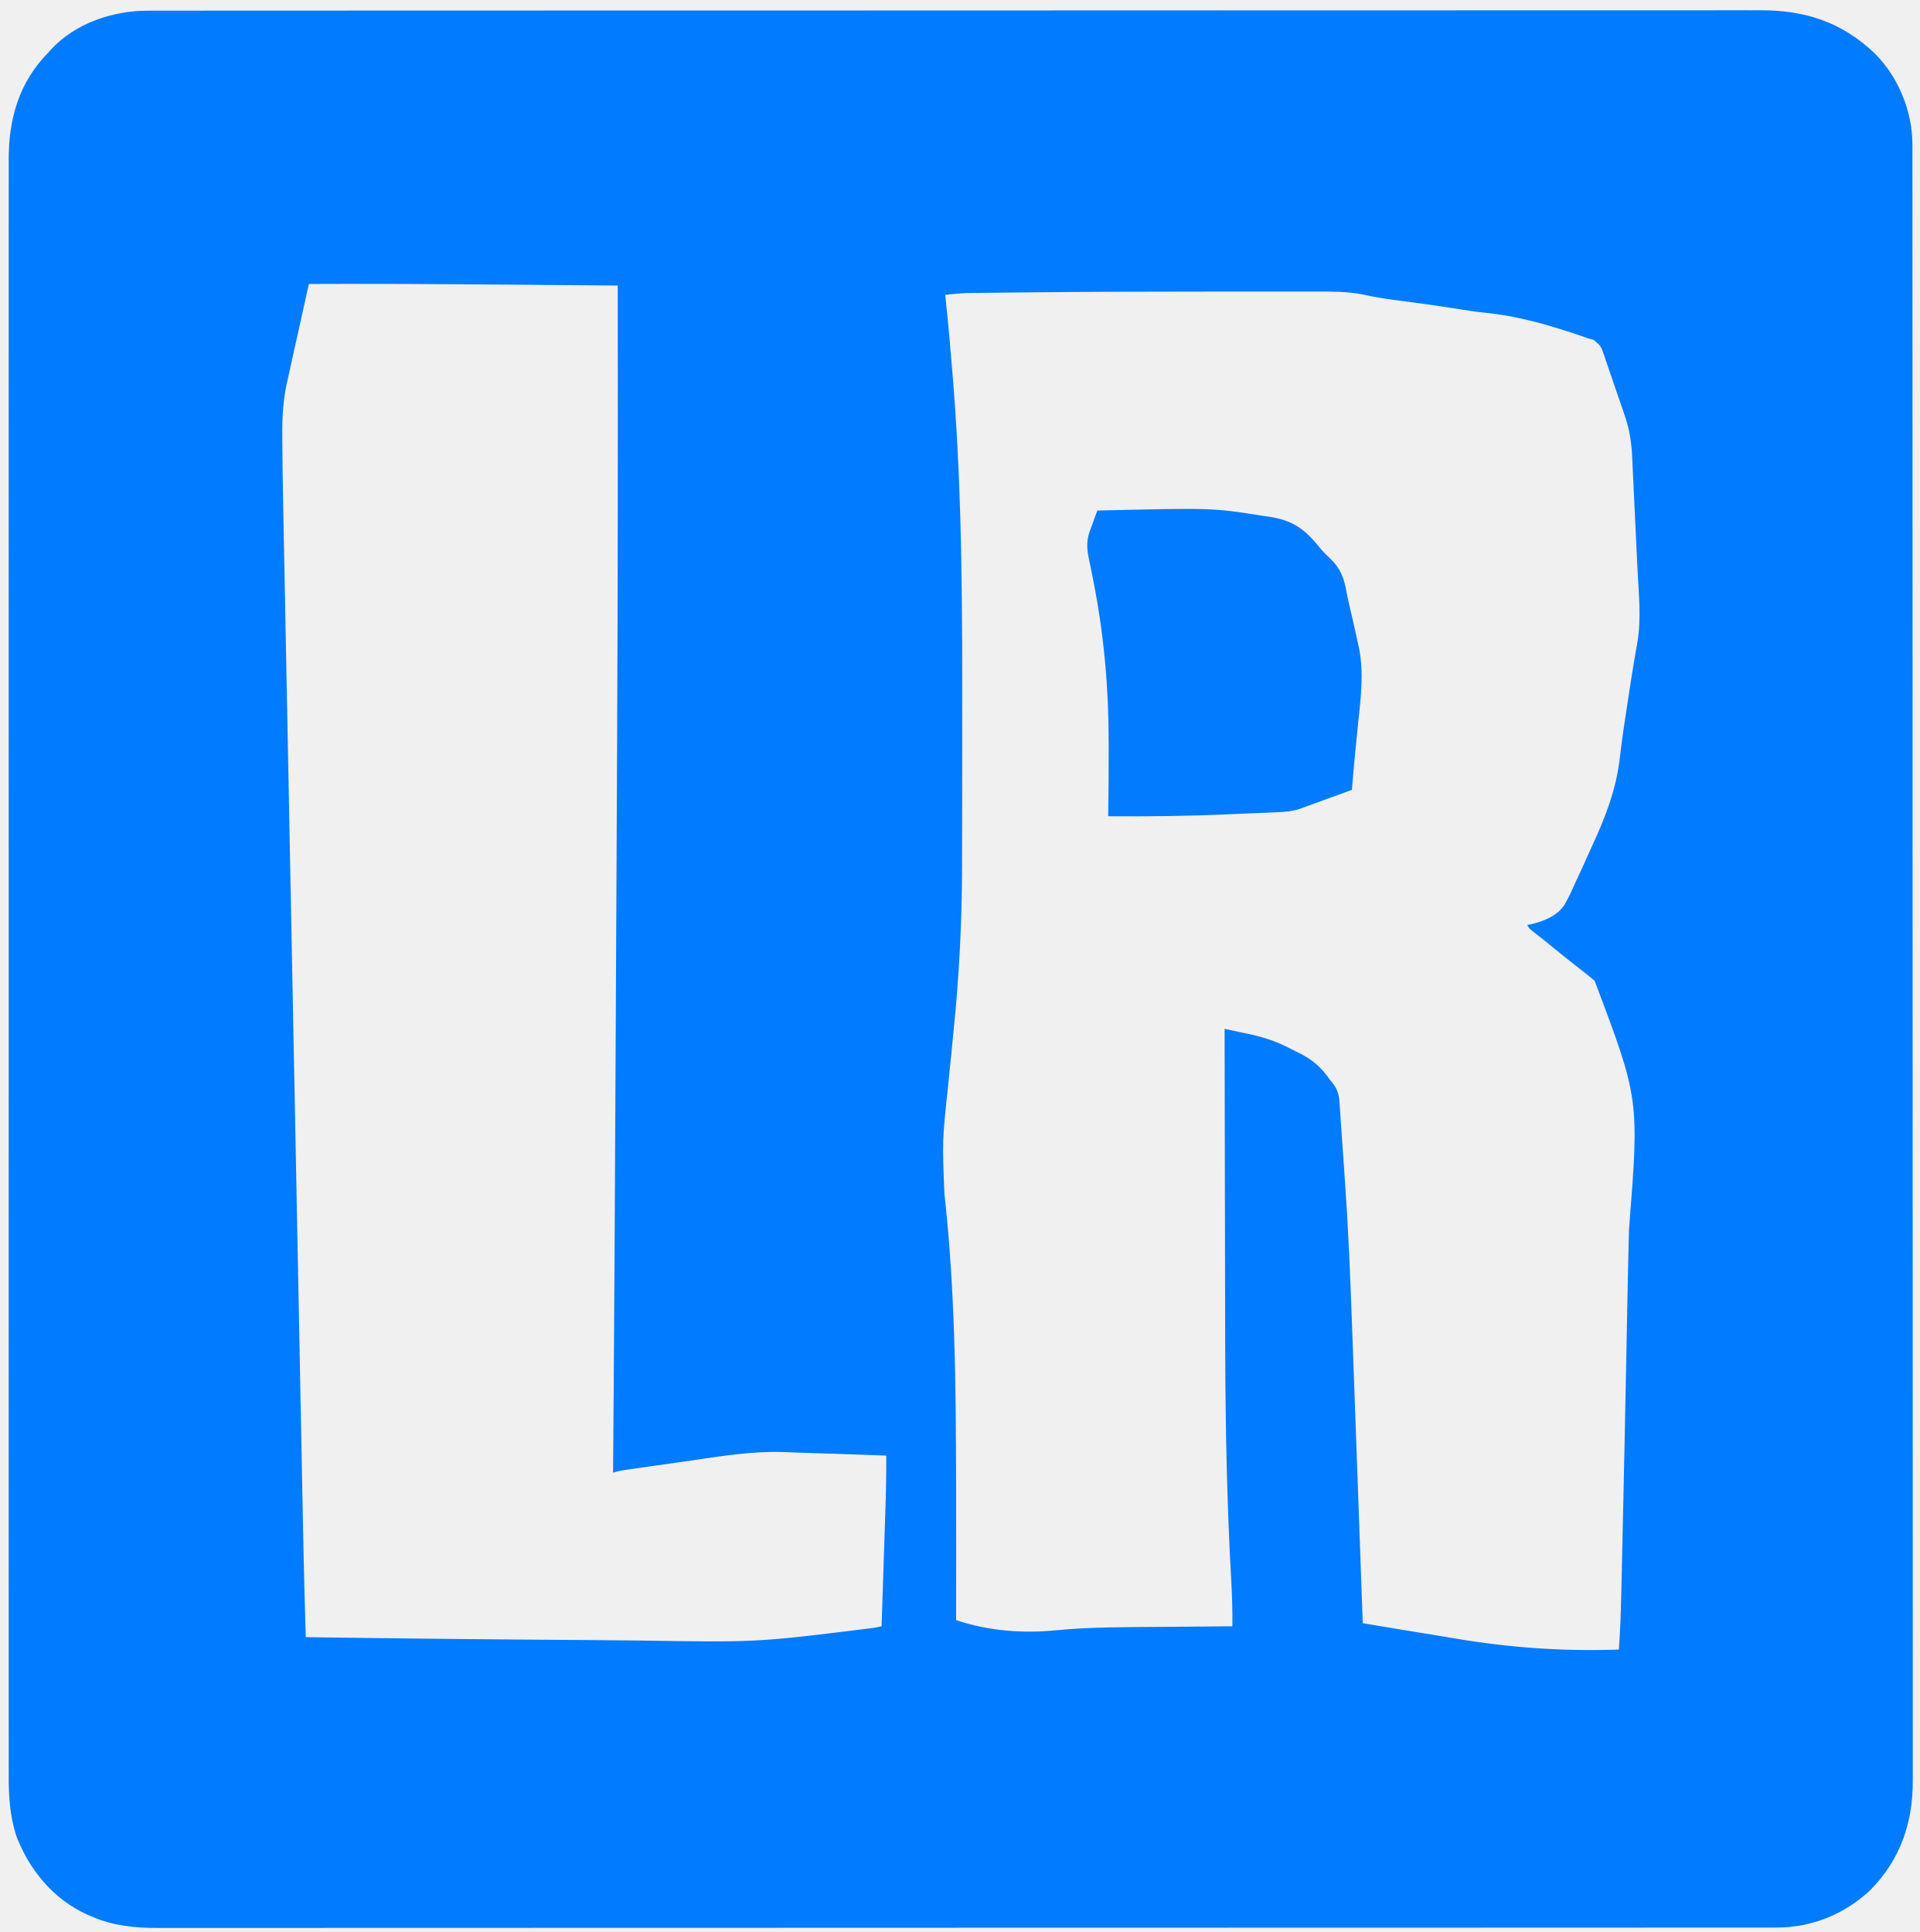
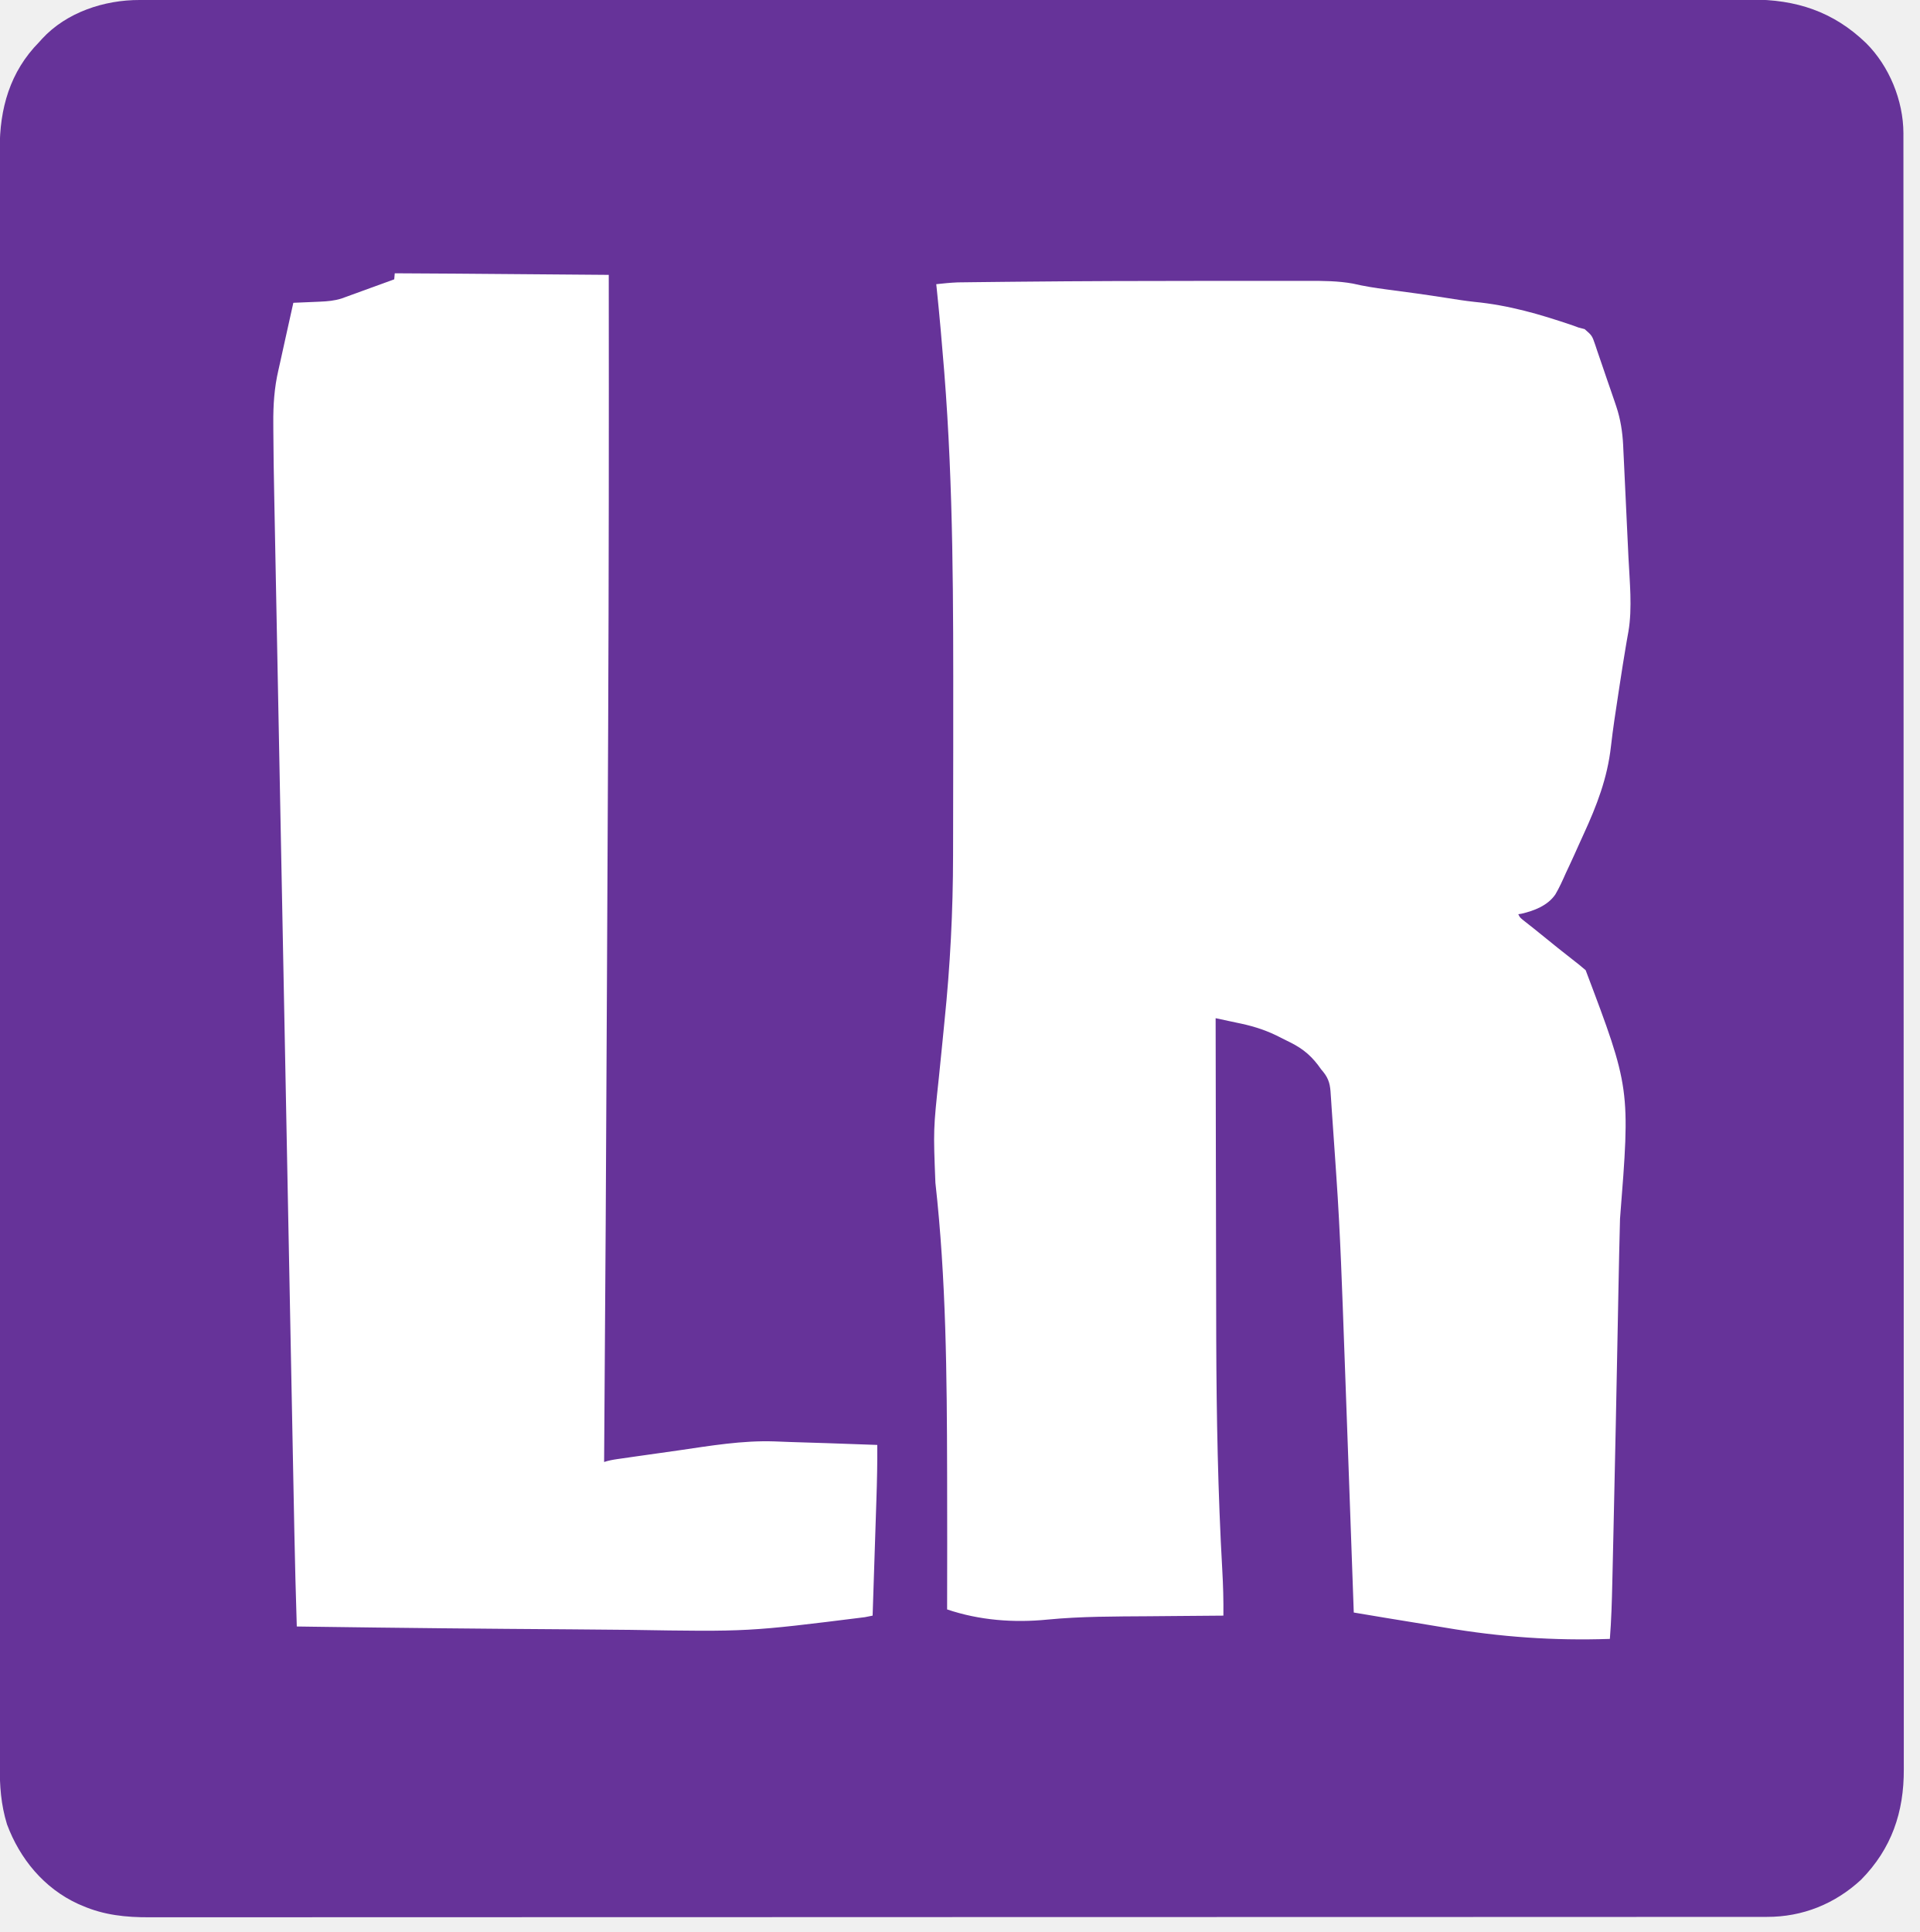
- <svg xmlns="http://www.w3.org/2000/svg" version="1.1" width="1237" height="1245">
-   <path d="M0 0 C0.746 -0.002 1.491 -0.003 2.259 -0.005 C4.753 -0.009 7.246 -0.007 9.739 -0.004 C11.554 -0.005 13.37 -0.008 15.185 -0.01 C20.188 -0.016 25.191 -0.015 30.195 -0.013 C35.632 -0.012 41.07 -0.018 46.508 -0.022 C57.299 -0.029 68.091 -0.032 78.883 -0.032 C91.806 -0.033 104.73 -0.04 117.653 -0.046 C148.149 -0.062 178.644 -0.068 209.139 -0.073 C224.656 -0.075 240.172 -0.079 255.689 -0.083 C305.465 -0.096 355.242 -0.106 405.018 -0.11 C407.397 -0.11 409.776 -0.11 412.155 -0.11 C416.926 -0.111 421.696 -0.111 426.467 -0.111 C432.053 -0.112 437.638 -0.112 443.224 -0.112 C444.822 -0.113 446.421 -0.113 448.02 -0.113 C499.358 -0.116 550.696 -0.131 602.034 -0.155 C638.925 -0.171 675.815 -0.187 712.706 -0.191 C713.845 -0.192 713.845 -0.192 715.006 -0.192 C731.666 -0.194 748.327 -0.195 764.987 -0.195 C770.948 -0.195 776.91 -0.196 782.872 -0.196 C784.355 -0.196 785.838 -0.196 787.321 -0.196 C810.941 -0.197 834.561 -0.207 858.181 -0.221 C882.639 -0.236 907.097 -0.241 931.555 -0.232 C945.653 -0.228 959.752 -0.232 973.85 -0.248 C983.269 -0.257 992.687 -0.256 1002.106 -0.246 C1007.472 -0.241 1012.837 -0.24 1018.203 -0.253 C1023.091 -0.264 1027.979 -0.261 1032.868 -0.248 C1034.618 -0.246 1036.369 -0.248 1038.119 -0.256 C1067.102 -0.385 1091.178 7.364 1112.341 27.815 C1127.248 42.686 1136.264 64.735 1136.351 85.788 C1136.347 86.823 1136.347 86.823 1136.344 87.879 C1136.347 89.011 1136.347 89.011 1136.349 90.165 C1136.353 92.694 1136.351 95.223 1136.348 97.751 C1136.349 99.59 1136.352 101.429 1136.354 103.267 C1136.36 108.34 1136.359 113.412 1136.357 118.485 C1136.357 123.996 1136.362 129.507 1136.366 135.019 C1136.373 145.958 1136.376 156.898 1136.376 167.838 C1136.377 180.265 1136.383 192.693 1136.389 205.121 C1136.406 236.705 1136.412 268.289 1136.417 299.873 C1136.419 315.6 1136.423 331.327 1136.427 347.054 C1136.44 397.501 1136.45 447.948 1136.454 498.395 C1136.454 500.806 1136.454 503.217 1136.454 505.628 C1136.455 510.464 1136.455 515.299 1136.455 520.135 C1136.456 525.796 1136.456 531.457 1136.456 537.118 C1136.457 538.739 1136.457 540.359 1136.457 541.979 C1136.46 594.017 1136.475 646.054 1136.499 698.092 C1136.515 735.484 1136.531 772.876 1136.535 810.268 C1136.536 811.422 1136.536 811.422 1136.536 812.598 C1136.538 829.482 1136.539 846.366 1136.539 863.249 C1136.539 869.291 1136.54 875.332 1136.54 881.373 C1136.54 882.876 1136.54 884.379 1136.54 885.882 C1136.541 909.825 1136.551 933.768 1136.566 957.711 C1136.58 981.83 1136.585 1005.948 1136.577 1030.067 C1136.572 1045.03 1136.575 1059.993 1136.592 1074.956 C1136.601 1084.501 1136.6 1094.047 1136.59 1103.592 C1136.585 1109.032 1136.584 1114.471 1136.597 1119.911 C1136.608 1124.864 1136.606 1129.817 1136.592 1134.77 C1136.59 1136.546 1136.592 1138.323 1136.6 1140.099 C1136.721 1167.74 1128.769 1191.288 1109.064 1211.315 C1092.23 1226.901 1071.35 1235.328 1048.406 1235.255 C1047.283 1235.258 1047.283 1235.258 1046.138 1235.26 C1043.635 1235.265 1041.132 1235.262 1038.629 1235.259 C1036.806 1235.261 1034.984 1235.263 1033.161 1235.265 C1028.138 1235.271 1023.115 1235.27 1018.092 1235.269 C1012.633 1235.268 1007.174 1235.273 1001.715 1235.277 C990.881 1235.285 980.047 1235.287 969.212 1235.287 C956.238 1235.288 943.263 1235.295 930.289 1235.302 C899.674 1235.318 869.059 1235.324 838.444 1235.328 C822.867 1235.331 807.29 1235.334 791.714 1235.338 C741.745 1235.351 691.776 1235.362 641.808 1235.365 C639.419 1235.365 637.031 1235.365 634.643 1235.366 C629.854 1235.366 625.065 1235.366 620.275 1235.367 C614.668 1235.367 609.061 1235.367 603.454 1235.368 C601.85 1235.368 600.245 1235.368 598.64 1235.368 C547.101 1235.372 495.562 1235.387 444.023 1235.41 C406.988 1235.427 369.952 1235.442 332.917 1235.447 C332.155 1235.447 331.393 1235.447 330.609 1235.447 C313.885 1235.449 297.161 1235.45 280.437 1235.451 C274.452 1235.451 268.468 1235.451 262.483 1235.451 C260.995 1235.451 259.506 1235.451 258.017 1235.451 C234.304 1235.452 210.591 1235.462 186.878 1235.477 C162.325 1235.492 137.772 1235.496 113.219 1235.488 C99.065 1235.483 84.912 1235.487 70.758 1235.503 C61.303 1235.513 51.848 1235.511 42.393 1235.501 C37.007 1235.496 31.62 1235.495 26.233 1235.508 C21.326 1235.519 16.42 1235.517 11.513 1235.503 C9.755 1235.501 7.997 1235.503 6.239 1235.512 C-8.691 1235.577 -22.915 1234.145 -36.784 1228.128 C-38.193 1227.532 -38.193 1227.532 -39.631 1226.925 C-61.591 1216.856 -77.179 1197.945 -85.495 1175.6 C-89.417 1162.871 -90.218 1150.733 -90.161 1137.522 C-90.164 1135.675 -90.169 1133.827 -90.174 1131.979 C-90.186 1126.919 -90.179 1121.859 -90.169 1116.798 C-90.161 1111.286 -90.171 1105.775 -90.179 1100.263 C-90.19 1090.608 -90.189 1080.954 -90.182 1071.299 C-90.171 1057.614 -90.175 1043.93 -90.184 1030.245 C-90.2 1005.417 -90.201 980.588 -90.192 955.76 C-90.192 955.025 -90.192 954.29 -90.192 953.532 C-90.191 952.796 -90.191 952.06 -90.191 951.301 C-90.183 928.861 -90.181 906.42 -90.185 883.98 C-90.185 882.476 -90.186 880.973 -90.186 879.469 C-90.187 873.428 -90.188 867.386 -90.189 861.344 C-90.191 844.456 -90.193 827.567 -90.194 810.679 C-90.194 809.91 -90.194 809.141 -90.194 808.348 C-90.195 783.847 -90.192 759.347 -90.185 734.846 C-90.185 734.051 -90.185 733.257 -90.185 732.438 C-90.181 719.536 -90.178 706.633 -90.174 693.731 C-90.159 642.563 -90.16 591.395 -90.175 540.228 C-90.178 527.333 -90.182 514.438 -90.185 501.544 C-90.186 500.75 -90.186 499.956 -90.186 499.137 C-90.193 474.663 -90.195 450.188 -90.194 425.713 C-90.194 424.945 -90.194 424.176 -90.194 423.385 C-90.193 406.514 -90.191 389.644 -90.188 372.773 C-90.187 366.737 -90.186 360.7 -90.185 354.663 C-90.185 353.162 -90.185 351.66 -90.185 350.158 C-90.181 327.725 -90.184 305.292 -90.192 282.859 C-90.192 282.124 -90.192 281.389 -90.192 280.632 C-90.193 279.898 -90.193 279.164 -90.193 278.409 C-90.202 253.65 -90.198 228.891 -90.183 204.132 C-90.174 189.861 -90.173 175.589 -90.185 161.317 C-90.191 151.784 -90.187 142.251 -90.174 132.718 C-90.167 127.287 -90.164 121.855 -90.175 116.424 C-90.185 111.477 -90.181 106.53 -90.166 101.583 C-90.163 99.81 -90.165 98.038 -90.172 96.265 C-90.278 69.995 -83.622 46.233 -64.784 27.128 C-64.171 26.443 -63.559 25.759 -62.928 25.053 C-47.135 7.914 -22.842 -0.073 0 0 Z M103.216 176.128 C100.957 186.092 98.738 196.065 96.567 206.049 C95.556 210.689 94.534 215.326 93.48 219.956 C92.455 224.456 91.469 228.962 90.503 233.475 C90.136 235.163 89.758 236.849 89.365 238.532 C86.699 250.003 85.99 261.129 86.086 272.877 C86.093 274.385 86.099 275.893 86.105 277.402 C86.173 291.714 86.411 306.025 86.699 320.335 C86.773 324.022 86.842 327.71 86.912 331.397 C87.035 337.82 87.16 344.243 87.286 350.665 C87.474 360.217 87.659 369.769 87.842 379.321 C88.152 395.407 88.464 411.494 88.779 427.58 C89.09 443.506 89.4 459.431 89.708 475.357 C89.737 476.85 89.737 476.85 89.766 478.372 C89.845 482.413 89.923 486.453 90.001 490.493 C90.733 528.314 91.469 566.135 92.206 603.956 C92.86 637.481 93.511 671.006 94.16 704.531 C94.201 706.684 94.243 708.837 94.285 710.99 C94.305 712.055 94.326 713.119 94.347 714.216 C94.451 719.575 94.554 724.935 94.658 730.294 C94.679 731.352 94.699 732.409 94.72 733.499 C95.264 761.6 95.81 789.7 96.356 817.801 C96.385 819.302 96.385 819.302 96.415 820.834 C96.532 826.87 96.532 826.87 96.649 832.906 C96.92 846.844 97.191 860.782 97.461 874.72 C97.809 892.691 98.158 910.662 98.509 928.633 C98.695 938.113 98.879 947.593 99.062 957.073 C99.185 963.434 99.309 969.796 99.434 976.157 C99.505 979.762 99.575 983.367 99.644 986.971 C100.034 1007.362 100.584 1027.744 101.216 1048.128 C103.291 1048.157 105.365 1048.186 107.44 1048.215 C108.595 1048.232 109.751 1048.248 110.941 1048.265 C166.627 1049.047 222.316 1049.603 278.006 1049.959 C290.722 1050.042 303.436 1050.144 316.151 1050.3 C392.06 1051.528 392.06 1051.528 467.216 1042.128 C468.13 1041.945 469.043 1041.763 469.984 1041.575 C470.721 1041.427 471.457 1041.28 472.216 1041.128 C472.611 1029.148 473.002 1017.168 473.39 1005.188 C473.57 999.624 473.751 994.06 473.935 988.496 C474.112 983.114 474.287 977.733 474.46 972.351 C474.526 970.31 474.593 968.269 474.661 966.228 C475.05 954.522 475.316 942.84 475.216 931.128 C467.843 930.861 460.469 930.6 453.094 930.345 C449.667 930.227 446.24 930.106 442.813 929.982 C434.841 929.695 426.871 929.445 418.897 929.236 C415.602 929.139 412.311 929.002 409.018 928.856 C388.236 928.159 367.779 931.65 347.276 934.632 C343.234 935.216 339.19 935.784 335.146 936.352 C330.305 937.031 325.466 937.717 320.627 938.405 C319.711 938.535 318.795 938.665 317.851 938.8 C315.277 939.167 312.704 939.539 310.131 939.913 C309.369 940.021 308.607 940.13 307.822 940.242 C304.835 940.679 302.087 941.171 299.216 942.128 C299.227 940.813 299.237 939.498 299.247 938.144 C300.001 840.29 300.541 742.436 301.081 626.935 C301.086 625.767 301.092 624.599 301.097 623.395 C301.105 621.641 301.105 621.641 301.114 619.852 C301.124 617.488 301.135 615.124 301.146 612.76 C301.152 611.589 301.157 610.417 301.163 609.21 C301.245 591.551 301.33 573.891 301.417 556.232 C301.554 528.327 301.688 500.423 301.814 472.518 C301.822 470.816 301.822 470.816 301.83 469.08 C302.268 371.762 302.327 274.446 302.216 177.128 C253.558 176.724 253.558 176.724 204.9 176.35 C203.833 176.343 203.833 176.343 202.745 176.335 C178.173 176.156 153.602 176.035 129.029 176.065 C127.977 176.066 127.977 176.066 126.905 176.068 C119.009 176.078 111.112 176.096 103.216 176.128 Z M566.292 181.534 C563.227 181.565 560.162 181.595 557.096 181.624 C552.355 181.671 547.614 181.723 542.874 181.78 C541.18 181.801 539.487 181.819 537.794 181.837 C535.509 181.861 533.224 181.891 530.939 181.922 C529.678 181.938 528.418 181.953 527.119 181.969 C522.458 182.158 517.851 182.616 513.216 183.128 C513.342 184.317 513.467 185.506 513.596 186.73 C515.362 203.739 516.854 220.77 518.216 237.815 C518.276 238.555 518.335 239.295 518.396 240.058 C524.316 314.622 524.21 389.306 524.157 464.051 C524.154 469.493 524.155 474.935 524.159 480.378 C524.172 499.145 524.149 517.912 524.077 536.679 C524.059 541.515 524.052 546.352 524.049 551.188 C524.015 587.121 522.191 622.523 518.508 658.269 C518.063 662.63 517.641 666.994 517.221 671.358 C516.501 678.826 515.74 686.29 514.966 693.753 C511.315 727.918 511.315 727.918 512.667 762.163 C519.598 824.326 520.073 886.404 520.216 948.878 C520.219 949.965 520.222 951.052 520.224 952.172 C520.29 980.491 520.288 1008.809 520.216 1037.128 C541.016 1044.164 563.159 1045.845 584.928 1043.674 C606.59 1041.571 628.3 1041.681 650.044 1041.527 C655.489 1041.486 660.934 1041.435 666.379 1041.385 C676.991 1041.29 687.604 1041.205 698.216 1041.128 C698.325 1031.292 698.061 1021.53 697.498 1011.709 C694.71 962.3 693.776 912.926 693.607 863.452 C693.604 862.696 693.602 861.94 693.599 861.161 C693.533 841.793 693.501 822.426 693.483 803.058 C693.472 791.828 693.451 780.597 693.424 769.366 C693.422 768.563 693.42 767.76 693.418 766.933 C693.408 762.901 693.398 758.868 693.388 754.836 C693.307 721.933 693.252 689.03 693.216 656.128 C697.525 657.037 701.83 657.965 706.134 658.896 C707.344 659.152 708.553 659.407 709.8 659.67 C718.971 661.667 727.142 664.434 735.431 668.812 C737.391 669.841 739.375 670.804 741.369 671.766 C750.044 676.102 755.626 681.041 761.216 689.128 C761.649 689.646 762.081 690.165 762.527 690.699 C766.36 695.461 767.067 699.356 767.377 705.374 C767.444 706.316 767.51 707.257 767.579 708.228 C767.728 710.353 767.866 712.479 767.996 714.605 C768.232 718.37 768.503 722.132 768.782 725.894 C769.277 732.615 769.737 739.337 770.181 746.061 C770.435 749.918 770.693 753.774 770.964 757.629 C773.572 794.852 774.756 832.148 776.118 869.432 C776.217 872.136 776.316 874.839 776.415 877.542 C777.326 902.378 778.22 927.215 779.105 952.053 C779.445 961.592 779.786 971.132 780.128 980.671 C780.826 1000.157 781.522 1019.642 782.216 1039.128 C795.6 1041.397 808.992 1043.616 822.393 1045.777 C828.623 1046.783 834.849 1047.804 841.07 1048.864 C876.811 1054.941 910.985 1057.35 947.216 1056.128 C948.165 1044.034 948.521 1031.958 948.789 1019.833 C948.838 1017.716 948.887 1015.599 948.937 1013.482 C949.07 1007.743 949.199 1002.004 949.327 996.264 C949.408 992.635 949.491 989.006 949.574 985.377 C950.599 940.438 951.511 895.498 952.366 850.556 C952.463 845.445 952.561 840.335 952.658 835.224 C952.682 833.989 952.705 832.755 952.73 831.482 C953.025 816.119 953.356 800.759 953.755 785.398 C960.407 701.332 960.407 701.332 931.613 625.191 C928.775 622.747 925.875 620.406 922.904 618.128 C916.845 613.426 910.872 608.629 904.932 603.779 C900.308 600.005 895.646 596.286 890.939 592.616 C889.216 591.128 889.216 591.128 888.216 589.128 C888.882 589.024 889.548 588.92 890.235 588.813 C898.426 586.931 907.207 583.551 912.089 576.392 C914.718 571.929 916.814 567.235 918.904 562.503 C919.698 560.799 920.497 559.098 921.299 557.398 C923.293 553.138 925.224 548.852 927.134 544.553 C928.155 542.264 929.194 539.985 930.241 537.709 C938.811 519.082 945.624 501.445 947.916 480.976 C949.192 469.668 950.929 458.437 952.654 447.19 C952.964 445.157 953.274 443.124 953.583 441.091 C954.856 432.772 956.14 424.458 957.56 416.163 C957.749 415.048 957.938 413.934 958.133 412.786 C958.46 410.883 958.797 408.983 959.15 407.085 C961.837 391.473 959.947 374.933 959.193 359.202 C959.086 356.919 958.978 354.637 958.871 352.354 C958.647 347.6 958.419 342.846 958.19 338.091 C957.898 332.022 957.616 325.952 957.336 319.882 C957.118 315.179 956.894 310.477 956.667 305.775 C956.56 303.538 956.456 301.3 956.354 299.062 C956.21 295.931 956.058 292.8 955.902 289.669 C955.863 288.762 955.823 287.854 955.783 286.919 C955.342 278.401 954.087 270.072 951.356 261.969 C950.82 260.364 950.82 260.364 950.273 258.725 C949.889 257.61 949.506 256.495 949.111 255.346 C948.709 254.17 948.306 252.995 947.892 251.783 C947.043 249.318 946.19 246.854 945.332 244.391 C944.46 241.871 943.597 239.35 942.752 236.821 C941.523 233.153 940.259 229.499 938.986 225.846 C938.426 224.15 938.426 224.15 937.855 222.419 C935.744 216.237 935.744 216.237 930.956 212.082 C929.105 211.61 929.105 211.61 927.216 211.128 C925.852 210.649 924.491 210.158 923.134 209.657 C902.123 202.488 882.104 196.673 859.931 194.53 C853.861 193.873 847.842 192.909 841.813 191.958 C828.998 189.939 816.164 188.174 803.299 186.513 C795.984 185.551 788.801 184.429 781.615 182.741 C772.162 181.035 762.569 180.982 752.991 180.998 C751.719 180.997 750.448 180.995 749.137 180.993 C745.66 180.989 742.182 180.99 738.704 180.993 C735.742 180.995 732.78 180.994 729.818 180.992 C721.044 180.987 712.27 180.992 703.496 180.999 C698.533 181.003 693.571 181.005 688.608 181.006 C647.835 181.021 607.064 181.116 566.292 181.534 Z " fill="#017BFF" transform="translate(95.7836,6.87235)" />
-   <path d="M0 0 C74.368 -1.75 74.368 -1.75 106.812 3.438 C107.851 3.58 108.89 3.723 109.961 3.87 C125.575 6.098 133.563 11.682 143.312 23.967 C145.452 26.544 147.792 28.831 150.237 31.116 C156.68 37.278 158.991 43.603 160.478 52.224 C161.126 55.669 161.911 59.079 162.707 62.492 C163.025 63.861 163.343 65.229 163.661 66.598 C163.821 67.286 163.981 67.973 164.145 68.682 C165.482 74.444 166.773 80.214 168 86 C168.216 86.987 168.432 87.974 168.655 88.99 C171.708 104.583 169.795 120.54 168.125 136.188 C167.847 138.891 167.571 141.596 167.296 144.3 C167.116 146.071 166.934 147.841 166.752 149.611 C165.709 159.73 164.848 169.863 164 180 C158.966 181.838 153.931 183.671 148.894 185.499 C147.181 186.122 145.469 186.745 143.758 187.37 C141.294 188.27 138.829 189.165 136.363 190.059 C135.602 190.338 134.84 190.617 134.055 190.905 C133.335 191.165 132.615 191.425 131.872 191.693 C130.93 192.036 130.93 192.036 129.968 192.386 C125.431 193.801 121.043 194.183 116.306 194.389 C115.651 194.418 114.996 194.448 114.321 194.478 C112.148 194.574 109.974 194.664 107.801 194.754 C106.249 194.82 104.698 194.885 103.147 194.951 C99.869 195.09 96.592 195.224 93.314 195.357 C90.046 195.49 86.778 195.629 83.51 195.773 C57.996 196.901 32.537 197.18 7 197 C7.016 195.945 7.033 194.891 7.05 193.804 C7.249 180.161 7.32 166.519 7.312 152.875 C7.312 151.776 7.312 150.678 7.312 149.546 C7.265 113.795 4.28 79.7 -2.69 44.648 C-2.843 43.871 -2.995 43.094 -3.152 42.294 C-3.859 38.694 -4.589 35.104 -5.384 31.522 C-7.01 23.629 -7.105 18.424 -4 11 C-3.266 8.96 -2.537 6.918 -1.812 4.875 C-1.211 3.249 -0.608 1.624 0 0 Z " fill="#027BFF" transform="translate(707,329)" />
+ <svg xmlns="http://www.w3.org/2000/svg" version="1.1" viewBox="-90 0 1237 1245">
+   <rect x="10" y="150" width="950" height="950" fill="white" />
+   <g fill="rebeccapurple">
+     <path d="M0 0 C0.746 -0.002 1.491 -0.003 2.259 -0.005 C4.753 -0.009 7.246 -0.007 9.739 -0.004 C11.554 -0.005 13.37 -0.008 15.185 -0.01 C20.188 -0.016 25.191 -0.015 30.195 -0.013 C35.632 -0.012 41.07 -0.018 46.508 -0.022 C57.299 -0.029 68.091 -0.032 78.883 -0.032 C91.806 -0.033 104.73 -0.04 117.653 -0.046 C148.149 -0.062 178.644 -0.068 209.139 -0.073 C224.656 -0.075 240.172 -0.079 255.689 -0.083 C305.465 -0.096 355.242 -0.106 405.018 -0.11 C407.397 -0.11 409.776 -0.11 412.155 -0.11 C416.926 -0.111 421.696 -0.111 426.467 -0.111 C432.053 -0.112 437.638 -0.112 443.224 -0.112 C444.822 -0.113 446.421 -0.113 448.02 -0.113 C499.358 -0.116 550.696 -0.131 602.034 -0.155 C638.925 -0.171 675.815 -0.187 712.706 -0.191 C713.845 -0.192 713.845 -0.192 715.006 -0.192 C731.666 -0.194 748.327 -0.195 764.987 -0.195 C770.948 -0.195 776.91 -0.196 782.872 -0.196 C784.355 -0.196 785.838 -0.196 787.321 -0.196 C810.941 -0.197 834.561 -0.207 858.181 -0.221 C882.639 -0.236 907.097 -0.241 931.555 -0.232 C945.653 -0.228 959.752 -0.232 973.85 -0.248 C983.269 -0.257 992.687 -0.256 1002.106 -0.246 C1007.472 -0.241 1012.837 -0.24 1018.203 -0.253 C1023.091 -0.264 1027.979 -0.261 1032.868 -0.248 C1034.618 -0.246 1036.369 -0.248 1038.119 -0.256 C1067.102 -0.385 1091.178 7.364 1112.341 27.815 C1127.248 42.686 1136.264 64.735 1136.351 85.788 C1136.347 86.823 1136.347 86.823 1136.344 87.879 C1136.347 89.011 1136.347 89.011 1136.349 90.165 C1136.353 92.694 1136.351 95.223 1136.348 97.751 C1136.349 99.59 1136.352 101.429 1136.354 103.267 C1136.36 108.34 1136.359 113.412 1136.357 118.485 C1136.357 123.996 1136.362 129.507 1136.366 135.019 C1136.373 145.958 1136.376 156.898 1136.376 167.838 C1136.377 180.265 1136.383 192.693 1136.389 205.121 C1136.406 236.705 1136.412 268.289 1136.417 299.873 C1136.419 315.6 1136.423 331.327 1136.427 347.054 C1136.44 397.501 1136.45 447.948 1136.454 498.395 C1136.454 500.806 1136.454 503.217 1136.454 505.628 C1136.455 510.464 1136.455 515.299 1136.455 520.135 C1136.456 525.796 1136.456 531.457 1136.456 537.118 C1136.457 538.739 1136.457 540.359 1136.457 541.979 C1136.46 594.017 1136.475 646.054 1136.499 698.092 C1136.515 735.484 1136.531 772.876 1136.535 810.268 C1136.536 811.422 1136.536 811.422 1136.536 812.598 C1136.538 829.482 1136.539 846.366 1136.539 863.249 C1136.539 869.291 1136.54 875.332 1136.54 881.373 C1136.54 882.876 1136.54 884.379 1136.54 885.882 C1136.541 909.825 1136.551 933.768 1136.566 957.711 C1136.58 981.83 1136.585 1005.948 1136.577 1030.067 C1136.572 1045.03 1136.575 1059.993 1136.592 1074.956 C1136.601 1084.501 1136.6 1094.047 1136.59 1103.592 C1136.585 1109.032 1136.584 1114.471 1136.597 1119.911 C1136.608 1124.864 1136.606 1129.817 1136.592 1134.77 C1136.59 1136.546 1136.592 1138.323 1136.6 1140.099 C1136.721 1167.74 1128.769 1191.288 1109.064 1211.315 C1092.23 1226.901 1071.35 1235.328 1048.406 1235.255 C1047.283 1235.258 1047.283 1235.258 1046.138 1235.26 C1043.635 1235.265 1041.132 1235.262 1038.629 1235.259 C1036.806 1235.261 1034.984 1235.263 1033.161 1235.265 C1028.138 1235.271 1023.115 1235.27 1018.092 1235.269 C1012.633 1235.268 1007.174 1235.273 1001.715 1235.277 C990.881 1235.285 980.047 1235.287 969.212 1235.287 C956.238 1235.288 943.263 1235.295 930.289 1235.302 C899.674 1235.318 869.059 1235.324 838.444 1235.328 C822.867 1235.331 807.29 1235.334 791.714 1235.338 C741.745 1235.351 691.776 1235.362 641.808 1235.365 C639.419 1235.365 637.031 1235.365 634.643 1235.366 C629.854 1235.366 625.065 1235.366 620.275 1235.367 C614.668 1235.367 609.061 1235.367 603.454 1235.368 C601.85 1235.368 600.245 1235.368 598.64 1235.368 C547.101 1235.372 495.562 1235.387 444.023 1235.41 C406.988 1235.427 369.952 1235.442 332.917 1235.447 C332.155 1235.447 331.393 1235.447 330.609 1235.447 C313.885 1235.449 297.161 1235.45 280.437 1235.451 C274.452 1235.451 268.468 1235.451 262.483 1235.451 C260.995 1235.451 259.506 1235.451 258.017 1235.451 C234.304 1235.452 210.591 1235.462 186.878 1235.477 C162.325 1235.492 137.772 1235.496 113.219 1235.488 C99.065 1235.483 84.912 1235.487 70.758 1235.503 C61.303 1235.513 51.848 1235.511 42.393 1235.501 C37.007 1235.496 31.62 1235.495 26.233 1235.508 C21.326 1235.519 16.42 1235.517 11.513 1235.503 C9.755 1235.501 7.997 1235.503 6.239 1235.512 C-8.691 1235.577 -22.915 1234.145 -36.784 1228.128 C-38.193 1227.532 -38.193 1227.532 -39.631 1226.925 C-61.591 1216.856 -77.179 1197.945 -85.495 1175.6 C-89.417 1162.871 -90.218 1150.733 -90.161 1137.522 C-90.164 1135.675 -90.169 1133.827 -90.174 1131.979 C-90.186 1126.919 -90.179 1121.859 -90.169 1116.798 C-90.161 1111.286 -90.171 1105.775 -90.179 1100.263 C-90.19 1090.608 -90.189 1080.954 -90.182 1071.299 C-90.171 1057.614 -90.175 1043.93 -90.184 1030.245 C-90.2 1005.417 -90.201 980.588 -90.192 955.76 C-90.192 955.025 -90.192 954.29 -90.192 953.532 C-90.191 952.796 -90.191 952.06 -90.191 951.301 C-90.183 928.861 -90.181 906.42 -90.185 883.98 C-90.185 882.476 -90.186 880.973 -90.186 879.469 C-90.187 873.428 -90.188 867.386 -90.189 861.344 C-90.191 844.456 -90.193 827.567 -90.194 810.679 C-90.194 809.91 -90.194 809.141 -90.194 808.348 C-90.195 783.847 -90.192 759.347 -90.185 734.846 C-90.185 734.051 -90.185 733.257 -90.185 732.438 C-90.181 719.536 -90.178 706.633 -90.174 693.731 C-90.159 642.563 -90.16 591.395 -90.175 540.228 C-90.178 527.333 -90.182 514.438 -90.185 501.544 C-90.186 500.75 -90.186 499.956 -90.186 499.137 C-90.193 474.663 -90.195 450.188 -90.194 425.713 C-90.194 424.945 -90.194 424.176 -90.194 423.385 C-90.193 406.514 -90.191 389.644 -90.188 372.773 C-90.187 366.737 -90.186 360.7 -90.185 354.663 C-90.185 353.162 -90.185 351.66 -90.185 350.158 C-90.181 327.725 -90.184 305.292 -90.192 282.859 C-90.192 282.124 -90.192 281.389 -90.192 280.632 C-90.193 279.898 -90.193 279.164 -90.193 278.409 C-90.202 253.65 -90.198 228.891 -90.183 204.132 C-90.174 189.861 -90.173 175.589 -90.185 161.317 C-90.191 151.784 -90.187 142.251 -90.174 132.718 C-90.167 127.287 -90.164 121.855 -90.175 116.424 C-90.185 111.477 -90.181 106.53 -90.166 101.583 C-90.163 99.81 -90.165 98.038 -90.172 96.265 C-90.278 69.995 -83.622 46.233 -64.784 27.128 C-64.171 26.443 -63.559 25.759 -62.928 25.053 C-47.135 7.914 -22.842 -0.073 0 0 Z M103.216 176.128 C100.957 186.092 98.738 196.065 96.567 206.049 C95.556 210.689 94.534 215.326 93.48 219.956 C92.455 224.456 91.469 228.962 90.503 233.475 C90.136 235.163 89.758 236.849 89.365 238.532 C86.699 250.003 85.99 261.129 86.086 272.877 C86.093 274.385 86.099 275.893 86.105 277.402 C86.173 291.714 86.411 306.025 86.699 320.335 C86.773 324.022 86.842 327.71 86.912 331.397 C87.035 337.82 87.16 344.243 87.286 350.665 C87.474 360.217 87.659 369.769 87.842 379.321 C88.152 395.407 88.464 411.494 88.779 427.58 C89.09 443.506 89.4 459.431 89.708 475.357 C89.737 476.85 89.737 476.85 89.766 478.372 C89.845 482.413 89.923 486.453 90.001 490.493 C90.733 528.314 91.469 566.135 92.206 603.956 C92.86 637.481 93.511 671.006 94.16 704.531 C94.201 706.684 94.243 708.837 94.285 710.99 C94.305 712.055 94.326 713.119 94.347 714.216 C94.451 719.575 94.554 724.935 94.658 730.294 C94.679 731.352 94.699 732.409 94.72 733.499 C95.264 761.6 95.81 789.7 96.356 817.801 C96.385 819.302 96.385 819.302 96.415 820.834 C96.532 826.87 96.532 826.87 96.649 832.906 C96.92 846.844 97.191 860.782 97.461 874.72 C97.809 892.691 98.158 910.662 98.509 928.633 C98.695 938.113 98.879 947.593 99.062 957.073 C99.185 963.434 99.309 969.796 99.434 976.157 C99.505 979.762 99.575 983.367 99.644 986.971 C100.034 1007.362 100.584 1027.744 101.216 1048.128 C103.291 1048.157 105.365 1048.186 107.44 1048.215 C108.595 1048.232 109.751 1048.248 110.941 1048.265 C166.627 1049.047 222.316 1049.603 278.006 1049.959 C290.722 1050.042 303.436 1050.144 316.151 1050.3 C392.06 1051.528 392.06 1051.528 467.216 1042.128 C468.13 1041.945 469.043 1041.763 469.984 1041.575 C470.721 1041.427 471.457 1041.28 472.216 1041.128 C472.611 1029.148 473.002 1017.168 473.39 1005.188 C473.57 999.624 473.751 994.06 473.935 988.496 C474.112 983.114 474.287 977.733 474.46 972.351 C474.526 970.31 474.593 968.269 474.661 966.228 C475.05 954.522 475.316 942.84 475.216 931.128 C467.843 930.861 460.469 930.6 453.094 930.345 C449.667 930.227 446.24 930.106 442.813 929.982 C434.841 929.695 426.871 929.445 418.897 929.236 C415.602 929.139 412.311 929.002 409.018 928.856 C388.236 928.159 367.779 931.65 347.276 934.632 C343.234 935.216 339.19 935.784 335.146 936.352 C330.305 937.031 325.466 937.717 320.627 938.405 C319.711 938.535 318.795 938.665 317.851 938.8 C315.277 939.167 312.704 939.539 310.131 939.913 C309.369 940.021 308.607 940.13 307.822 940.242 C304.835 940.679 302.087 941.171 299.216 942.128 C299.227 940.813 299.237 939.498 299.247 938.144 C300.001 840.29 300.541 742.436 301.081 626.935 C301.086 625.767 301.092 624.599 301.097 623.395 C301.105 621.641 301.105 621.641 301.114 619.852 C301.124 617.488 301.135 615.124 301.146 612.76 C301.152 611.589 301.157 610.417 301.163 609.21 C301.245 591.551 301.33 573.891 301.417 556.232 C301.554 528.327 301.688 500.423 301.814 472.518 C301.822 470.816 301.822 470.816 301.83 469.08 C302.268 371.762 302.327 274.446 302.216 177.128 C253.558 176.724 253.558 176.724 204.9 176.35 C203.833 176.343 203.833 176.343 202.745 176.335 C178.173 176.156 153.602 176.035 129.029 176.065 C127.977 176.066 127.977 176.066 126.905 176.068 C119.009 176.078 111.112 176.096 103.216 176.128 Z M566.292 181.534 C563.227 181.565 560.162 181.595 557.096 181.624 C552.355 181.671 547.614 181.723 542.874 181.78 C541.18 181.801 539.487 181.819 537.794 181.837 C535.509 181.861 533.224 181.891 530.939 181.922 C529.678 181.938 528.418 181.953 527.119 181.969 C522.458 182.158 517.851 182.616 513.216 183.128 C513.342 184.317 513.467 185.506 513.596 186.73 C515.362 203.739 516.854 220.77 518.216 237.815 C518.276 238.555 518.335 239.295 518.396 240.058 C524.316 314.622 524.21 389.306 524.157 464.051 C524.154 469.493 524.155 474.935 524.159 480.378 C524.172 499.145 524.149 517.912 524.077 536.679 C524.059 541.515 524.052 546.352 524.049 551.188 C524.015 587.121 522.191 622.523 518.508 658.269 C518.063 662.63 517.641 666.994 517.221 671.358 C516.501 678.826 515.74 686.29 514.966 693.753 C511.315 727.918 511.315 727.918 512.667 762.163 C519.598 824.326 520.073 886.404 520.216 948.878 C520.219 949.965 520.222 951.052 520.224 952.172 C520.29 980.491 520.288 1008.809 520.216 1037.128 C541.016 1044.164 563.159 1045.845 584.928 1043.674 C606.59 1041.571 628.3 1041.681 650.044 1041.527 C655.489 1041.486 660.934 1041.435 666.379 1041.385 C676.991 1041.29 687.604 1041.205 698.216 1041.128 C698.325 1031.292 698.061 1021.53 697.498 1011.709 C694.71 962.3 693.776 912.926 693.607 863.452 C693.604 862.696 693.602 861.94 693.599 861.161 C693.533 841.793 693.501 822.426 693.483 803.058 C693.472 791.828 693.451 780.597 693.424 769.366 C693.422 768.563 693.42 767.76 693.418 766.933 C693.408 762.901 693.398 758.868 693.388 754.836 C693.307 721.933 693.252 689.03 693.216 656.128 C697.525 657.037 701.83 657.965 706.134 658.896 C707.344 659.152 708.553 659.407 709.8 659.67 C718.971 661.667 727.142 664.434 735.431 668.812 C737.391 669.841 739.375 670.804 741.369 671.766 C750.044 676.102 755.626 681.041 761.216 689.128 C761.649 689.646 762.081 690.165 762.527 690.699 C766.36 695.461 767.067 699.356 767.377 705.374 C767.444 706.316 767.51 707.257 767.579 708.228 C767.728 710.353 767.866 712.479 767.996 714.605 C768.232 718.37 768.503 722.132 768.782 725.894 C769.277 732.615 769.737 739.337 770.181 746.061 C770.435 749.918 770.693 753.774 770.964 757.629 C773.572 794.852 774.756 832.148 776.118 869.432 C776.217 872.136 776.316 874.839 776.415 877.542 C777.326 902.378 778.22 927.215 779.105 952.053 C779.445 961.592 779.786 971.132 780.128 980.671 C780.826 1000.157 781.522 1019.642 782.216 1039.128 C795.6 1041.397 808.992 1043.616 822.393 1045.777 C828.623 1046.783 834.849 1047.804 841.07 1048.864 C876.811 1054.941 910.985 1057.35 947.216 1056.128 C948.165 1044.034 948.521 1031.958 948.789 1019.833 C948.838 1017.716 948.887 1015.599 948.937 1013.482 C949.07 1007.743 949.199 1002.004 949.327 996.264 C949.408 992.635 949.491 989.006 949.574 985.377 C950.599 940.438 951.511 895.498 952.366 850.556 C952.463 845.445 952.561 840.335 952.658 835.224 C952.682 833.989 952.705 832.755 952.73 831.482 C953.025 816.119 953.356 800.759 953.755 785.398 C960.407 701.332 960.407 701.332 931.613 625.191 C928.775 622.747 925.875 620.406 922.904 618.128 C916.845 613.426 910.872 608.629 904.932 603.779 C900.308 600.005 895.646 596.286 890.939 592.616 C889.216 591.128 889.216 591.128 888.216 589.128 C888.882 589.024 889.548 588.92 890.235 588.813 C898.426 586.931 907.207 583.551 912.089 576.392 C914.718 571.929 916.814 567.235 918.904 562.503 C919.698 560.799 920.497 559.098 921.299 557.398 C923.293 553.138 925.224 548.852 927.134 544.553 C928.155 542.264 929.194 539.985 930.241 537.709 C938.811 519.082 945.624 501.445 947.916 480.976 C949.192 469.668 950.929 458.437 952.654 447.19 C952.964 445.157 953.274 443.124 953.583 441.091 C954.856 432.772 956.14 424.458 957.56 416.163 C957.749 415.048 957.938 413.934 958.133 412.786 C958.46 410.883 958.797 408.983 959.15 407.085 C961.837 391.473 959.947 374.933 959.193 359.202 C959.086 356.919 958.978 354.637 958.871 352.354 C958.647 347.6 958.419 342.846 958.19 338.091 C957.898 332.022 957.616 325.952 957.336 319.882 C957.118 315.179 956.894 310.477 956.667 305.775 C956.56 303.538 956.456 301.3 956.354 299.062 C956.21 295.931 956.058 292.8 955.902 289.669 C955.863 288.762 955.823 287.854 955.783 286.919 C955.342 278.401 954.087 270.072 951.356 261.969 C950.82 260.364 950.82 260.364 950.273 258.725 C949.889 257.61 949.506 256.495 949.111 255.346 C948.709 254.17 948.306 252.995 947.892 251.783 C947.043 249.318 946.19 246.854 945.332 244.391 C944.46 241.871 943.597 239.35 942.752 236.821 C941.523 233.153 940.259 229.499 938.986 225.846 C938.426 224.15 938.426 224.15 937.855 222.419 C935.744 216.237 935.744 216.237 930.956 212.082 C929.105 211.61 929.105 211.61 927.216 211.128 C925.852 210.649 924.491 210.158 923.134 209.657 C902.123 202.488 882.104 196.673 859.931 194.53 C853.861 193.873 847.842 192.909 841.813 191.958 C828.998 189.939 816.164 188.174 803.299 186.513 C795.984 185.551 788.801 184.429 781.615 182.741 C772.162 181.035 762.569 180.982 752.991 180.998 C751.719 180.997 750.448 180.995 749.137 180.993 C745.66 180.989 742.182 180.99 738.704 180.993 C735.742 180.995 732.78 180.994 729.818 180.992 C721.044 180.987 712.27 180.992 703.496 180.999 C698.533 181.003 693.571 181.005 688.608 181.006 C647.835 181.021 607.064 181.116 566.292 181.534 Z " />
+     <path d="M0 0 C74.368 -1.75 74.368 -1.75 106.812 3.438 C107.851 3.58 108.89 3.723 109.961 3.87 C125.575 6.098 133.563 11.682 143.312 23.967 C145.452 26.544 147.792 28.831 150.237 31.116 C156.68 37.278 158.991 43.603 160.478 52.224 C161.126 55.669 161.911 59.079 162.707 62.492 C163.025 63.861 163.343 65.229 163.661 66.598 C163.821 67.286 163.981 67.973 164.145 68.682 C165.482 74.444 166.773 80.214 168 86 C168.216 86.987 168.432 87.974 168.655 88.99 C171.708 104.583 169.795 120.54 168.125 136.188 C167.847 138.891 167.571 141.596 167.296 144.3 C167.116 146.071 166.934 147.841 166.752 149.611 C165.709 159.73 164.848 169.863 164 180 C158.966 181.838 153.931 183.671 148.894 185.499 C147.181 186.122 145.469 186.745 143.758 187.37 C141.294 188.27 138.829 189.165 136.363 190.059 C135.602 190.338 134.84 190.617 134.055 190.905 C133.335 191.165 132.615 191.425 131.872 191.693 C130.93 192.036 130.93 192.036 129.968 192.386 C125.431 193.801 121.043 194.183 116.306 194.389 C115.651 194.418 114.996 194.448 114.321 194.478 C112.148 194.574 109.974 194.664 107.801 194.754 C106.249 194.82 104.698 194.885 103.147 194.951 C99.869 195.09 96.592 195.224 93.314 195.357 C90.046 195.49 86.778 195.629 83.51 195.773 C57.996 196.901 32.537 197.18 7 197 C7.016 195.945 7.033 194.891 7.05 193.804 C7.249 180.161 7.32 166.519 7.312 152.875 C7.312 151.776 7.312 150.678 7.312 149.546 C7.265 113.795 4.28 79.7 -2.69 44.648 C-2.843 43.871 -2.995 43.094 -3.152 42.294 C-3.859 38.694 -4.589 35.104 -5.384 31.522 C-7.01 23.629 -7.105 18.424 -4 11 C-3.266 8.96 -2.537 6.918 -1.812 4.875 C-1.211 3.249 -0.608 1.624 0 0 Z " />
+   </g>
</svg>
